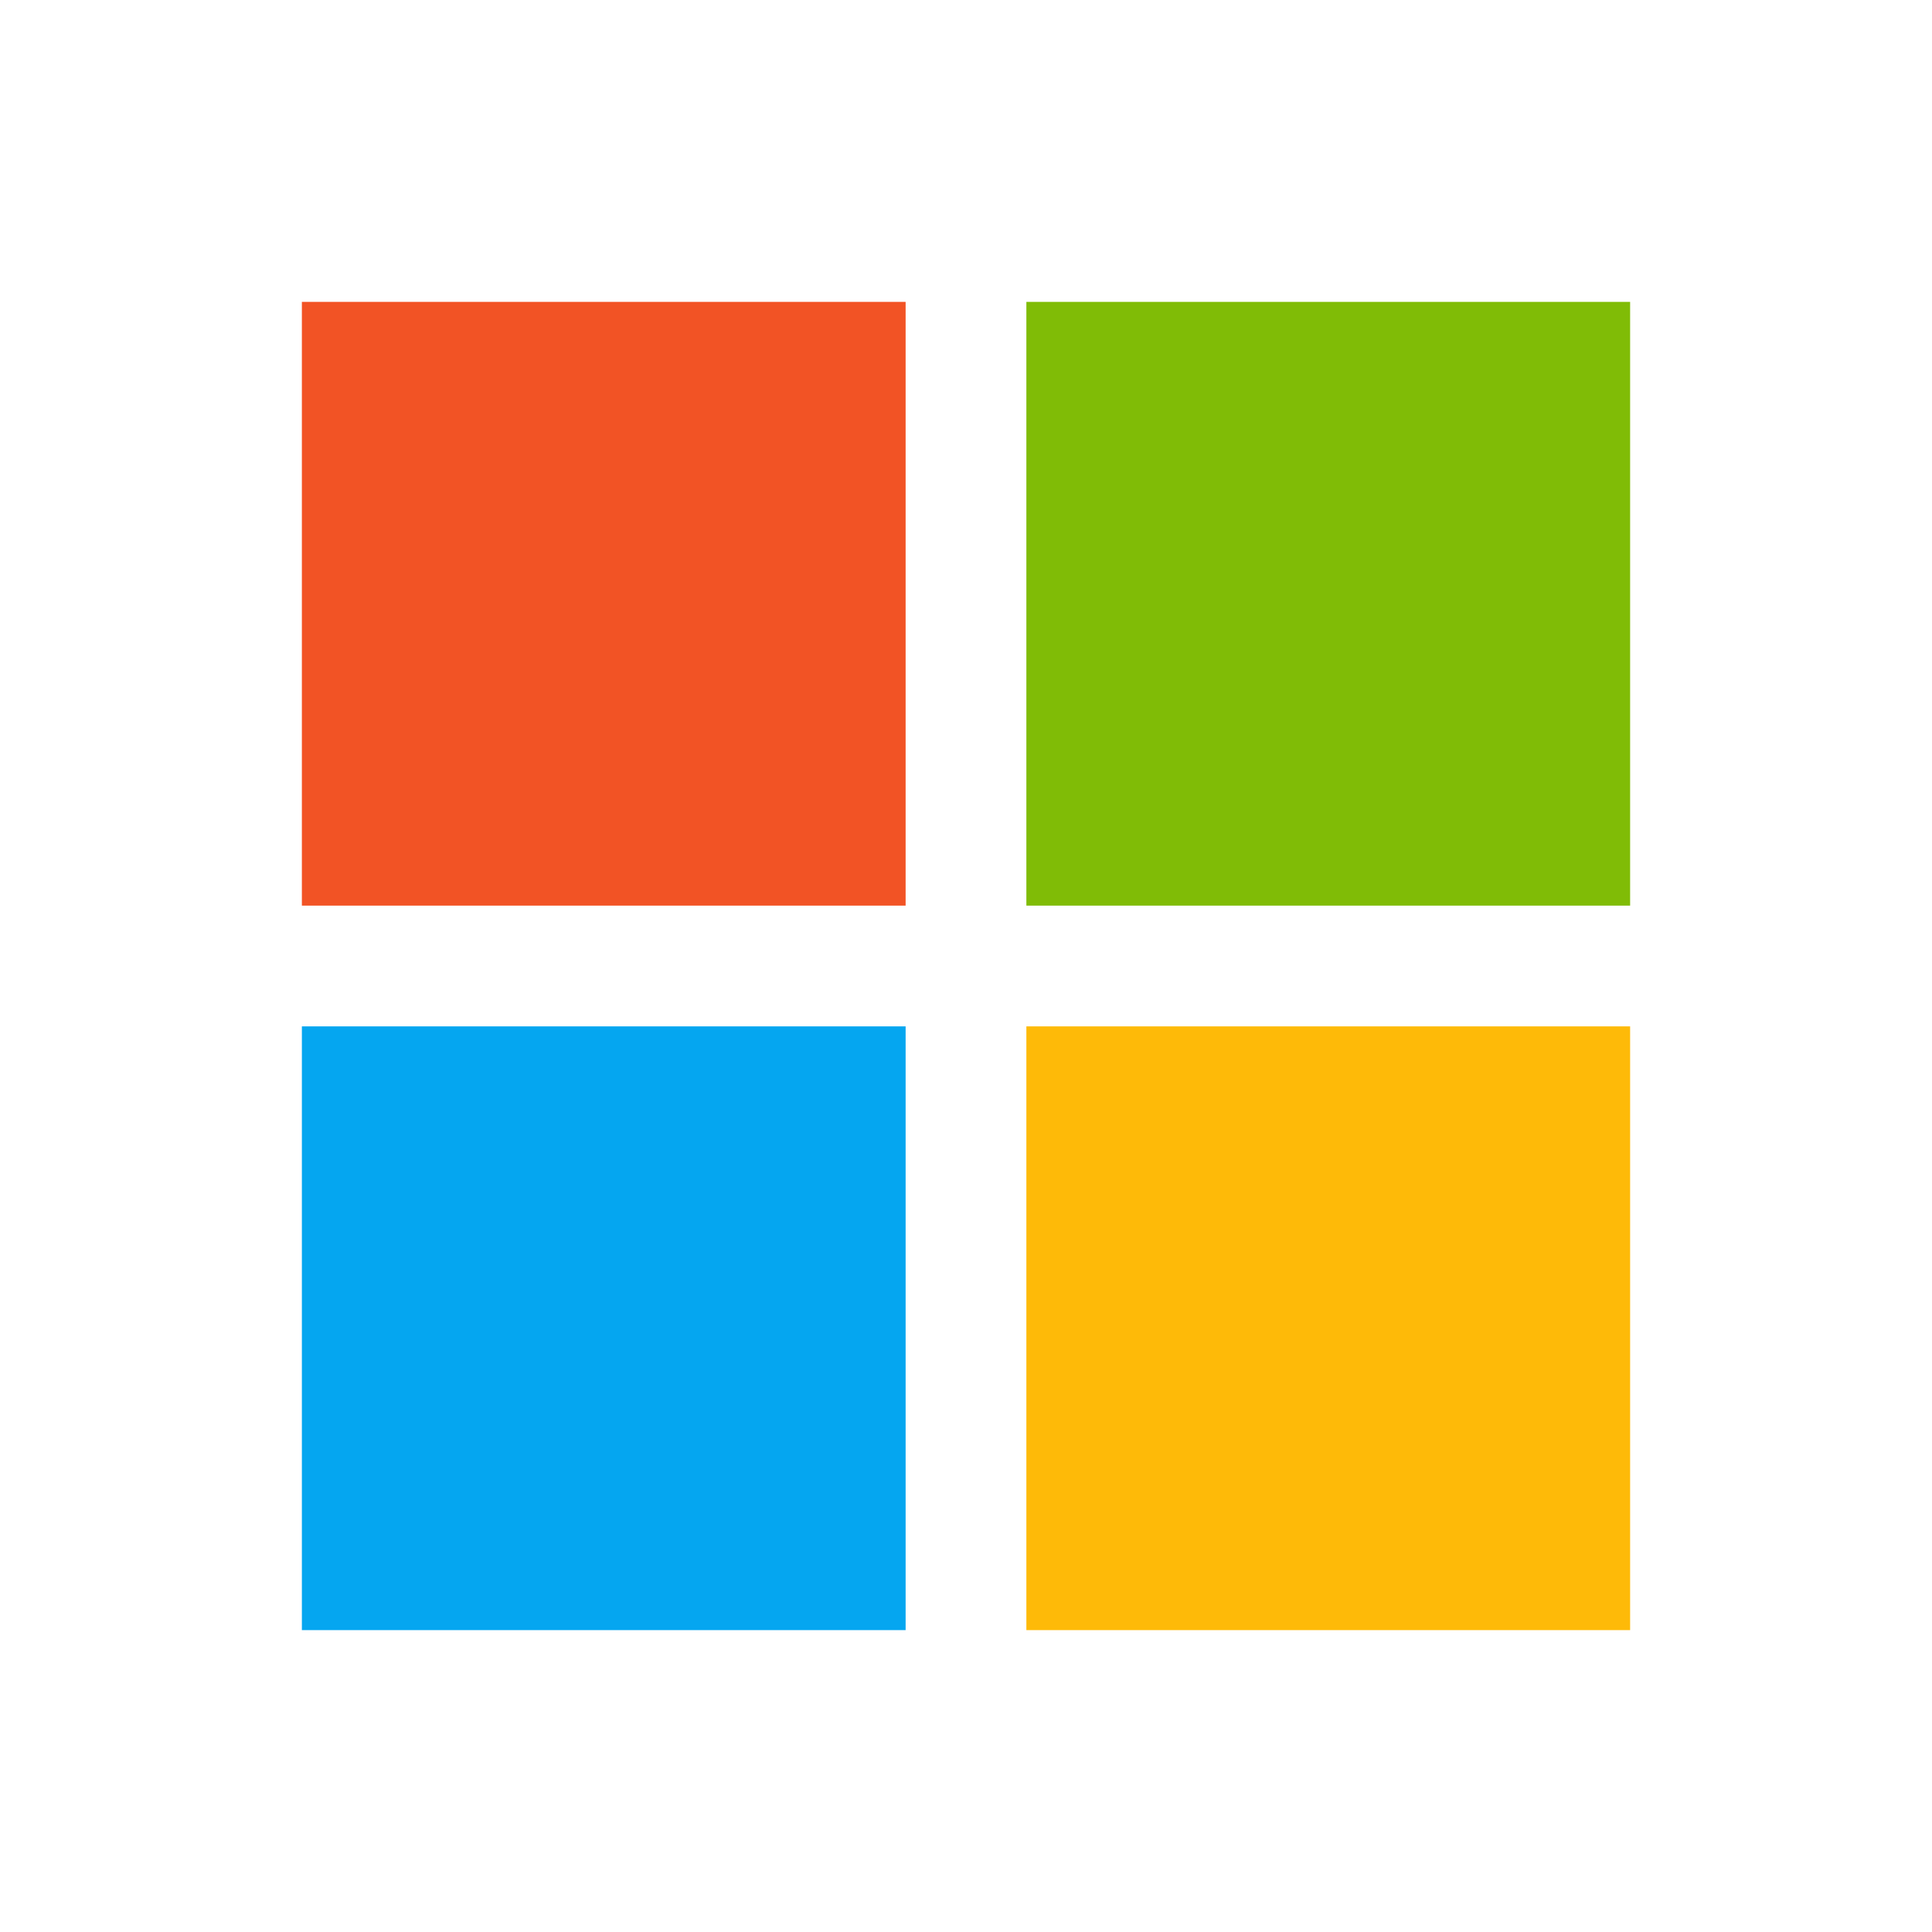
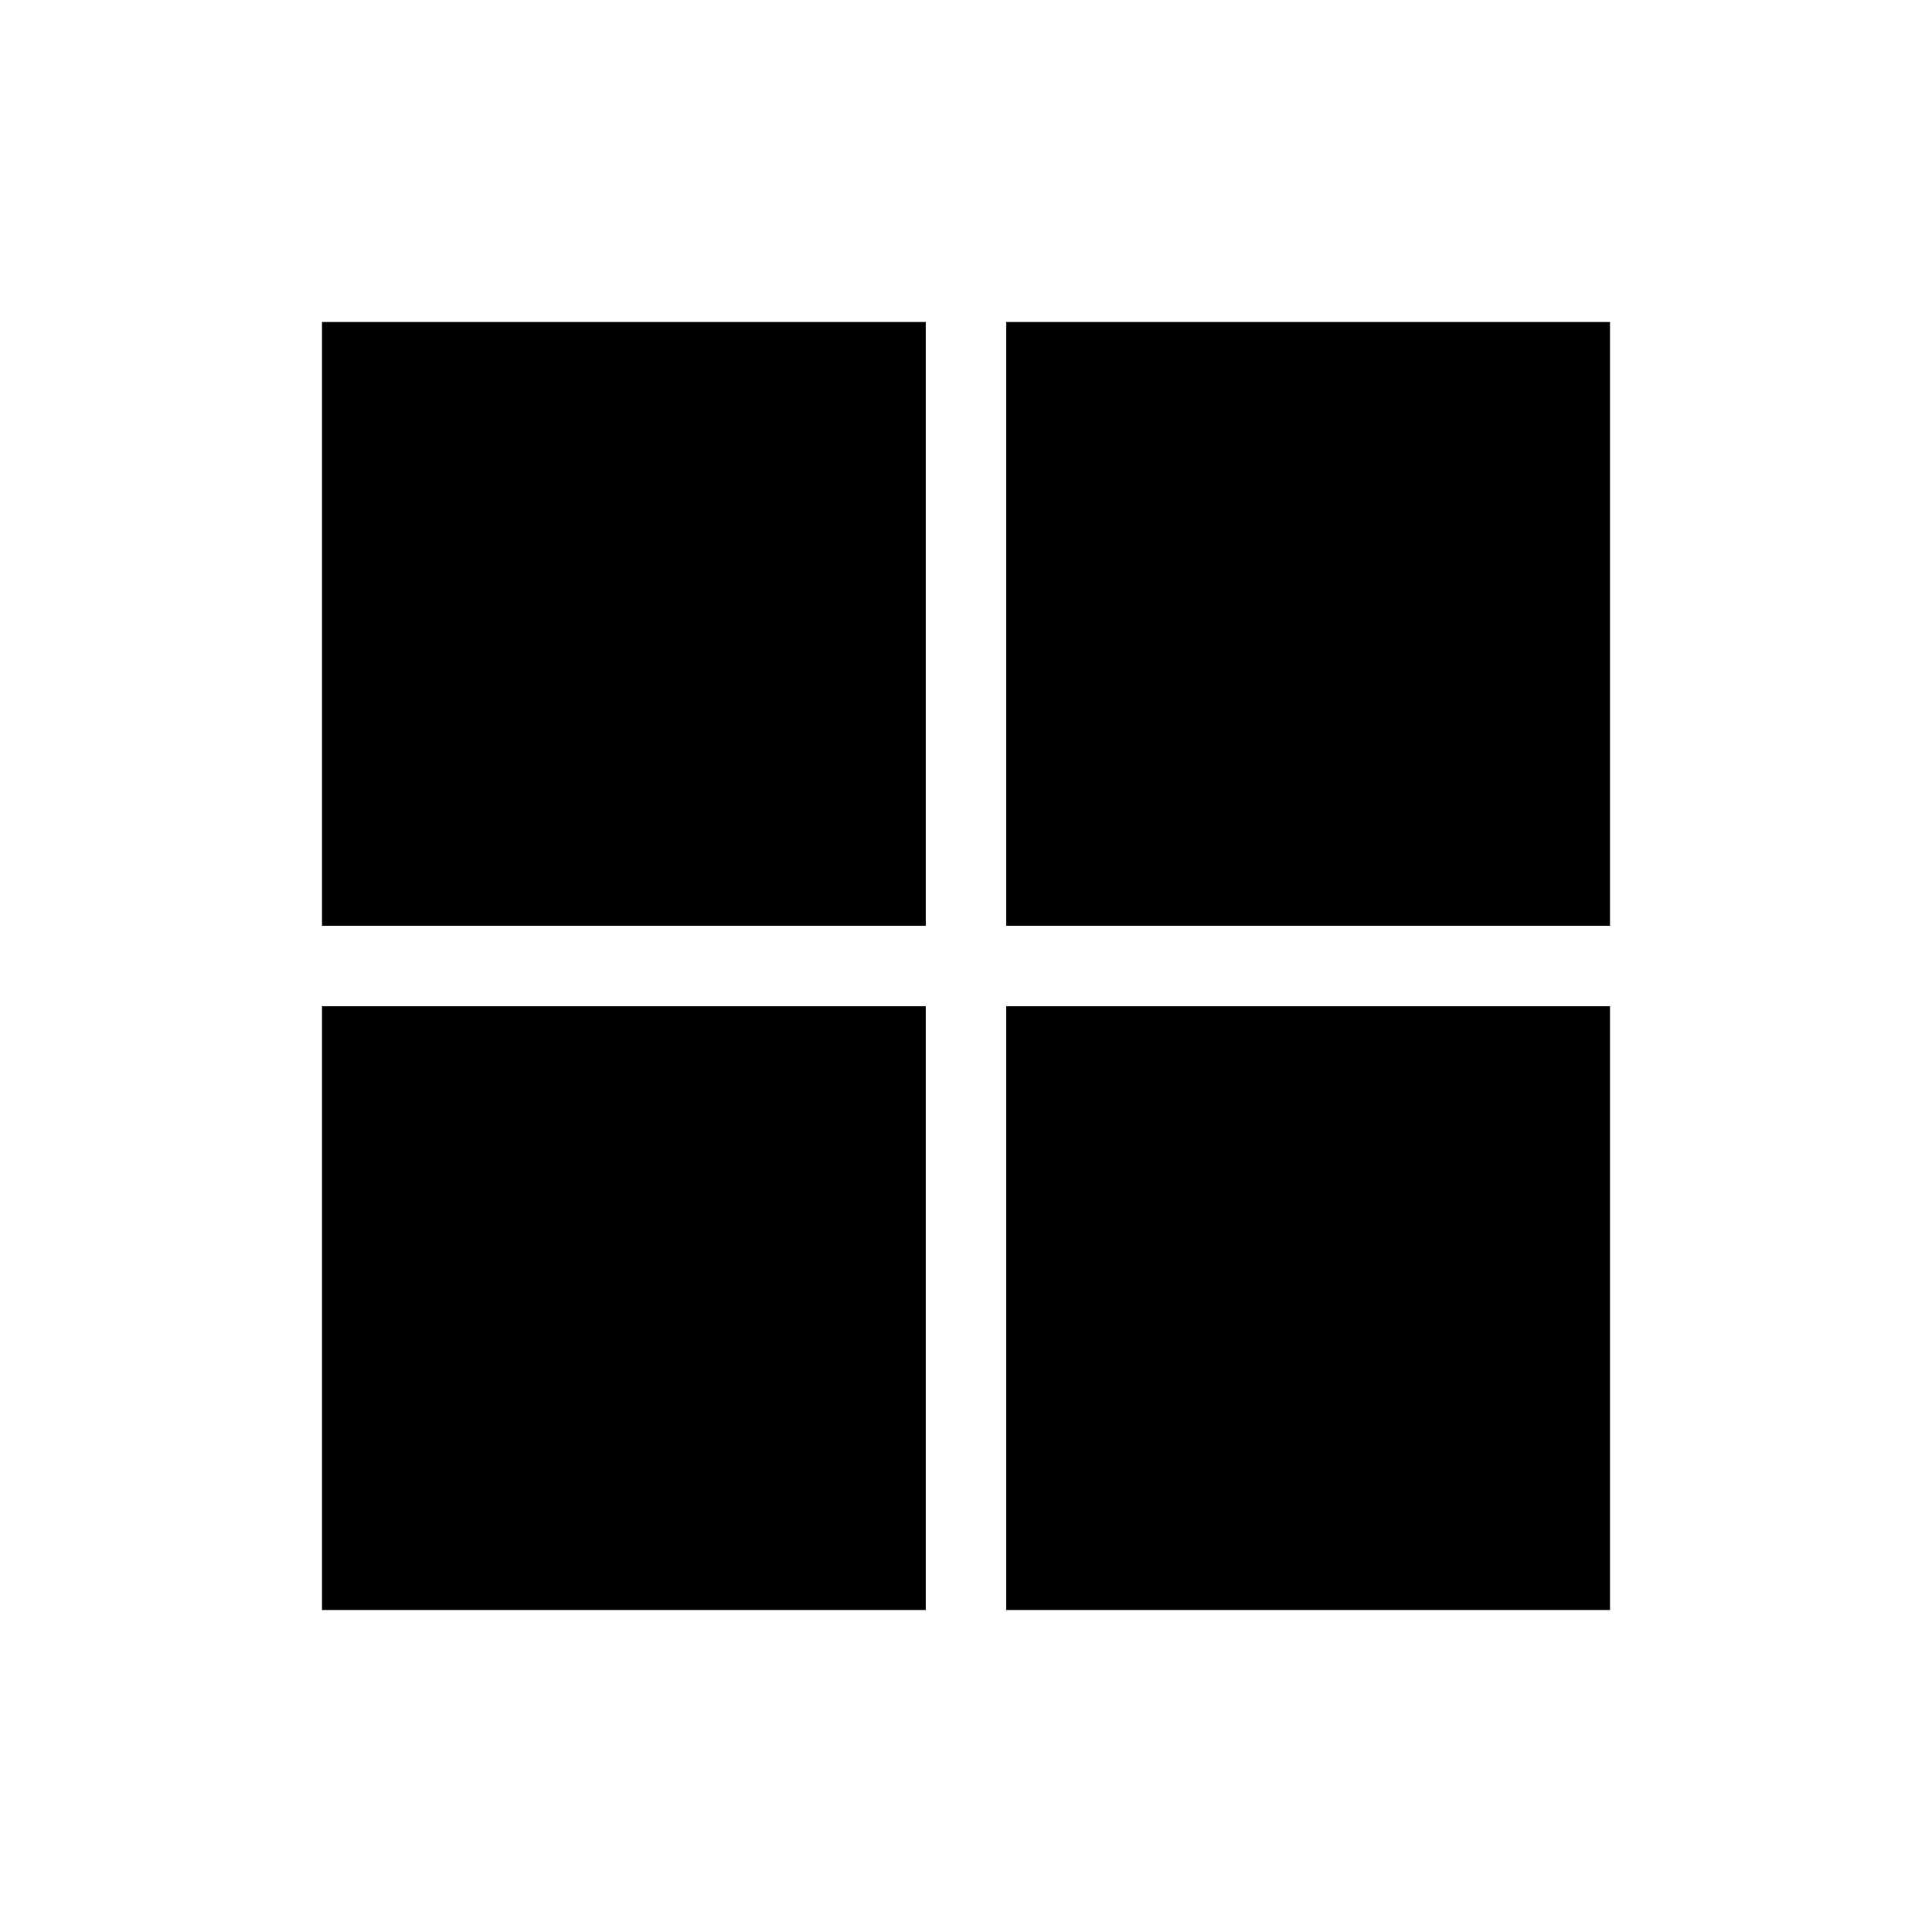
- <svg xmlns="http://www.w3.org/2000/svg" width="800px" height="800px" viewBox="0 0 32 32" fill="none">
-   <rect x="17" y="17" width="10" height="10" fill="#FEBA08" />
-   <rect x="5" y="17" width="10" height="10" fill="#05A6F0" />
-   <rect x="17" y="5" width="10" height="10" fill="#80BC06" />
-   <rect x="5" y="5" width="10" height="10" fill="#F25325" />
+ <svg xmlns="http://www.w3.org/2000/svg" width="800px" height="800px" viewBox="0 0 24 24" fill="none">
+   <g id="SVGRepo_bgCarrier" stroke-width="0" />
+   <g id="SVGRepo_tracerCarrier" stroke-linecap="round" stroke-linejoin="round" />
+   <g id="SVGRepo_iconCarrier">
+     <path d="M4 4H11.5V11.5H4V4ZM12.5 4H20V11.5H12.5V4ZM4 12.5H11.5V20H4V12.5ZM12.5 12.5H20V20H12.5V12.5Z" fill="#000000" />
+   </g>
</svg>
